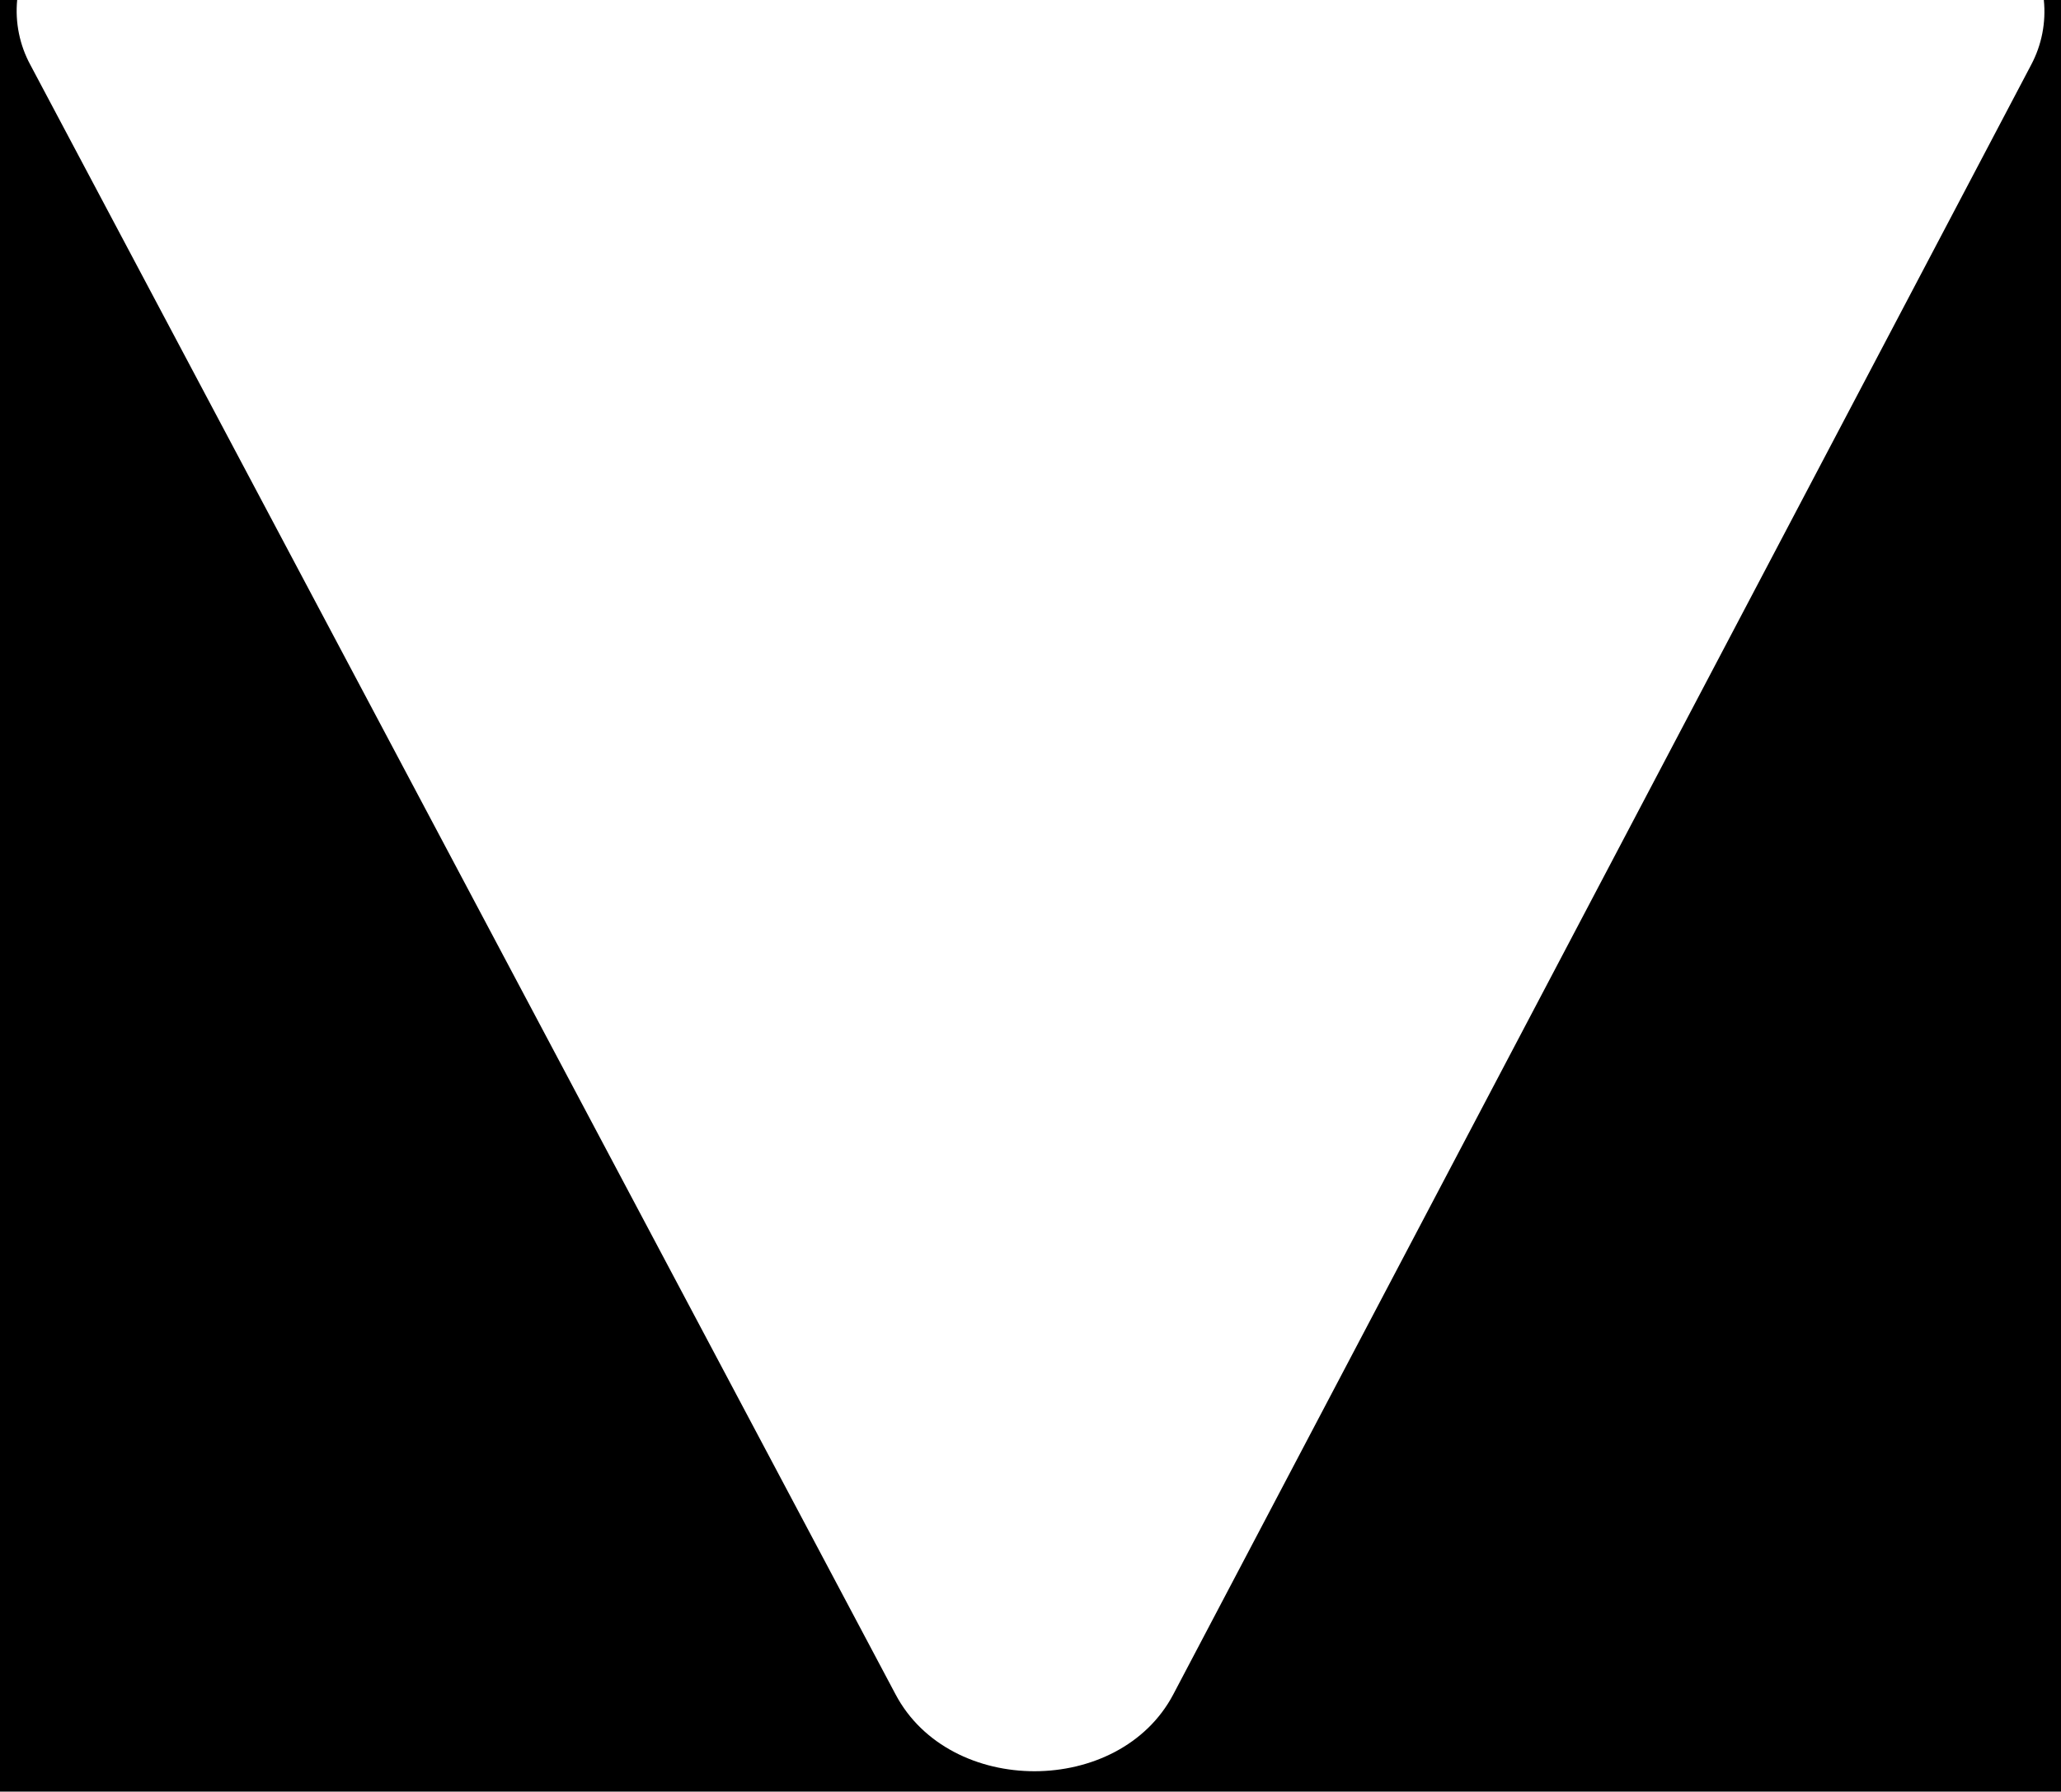
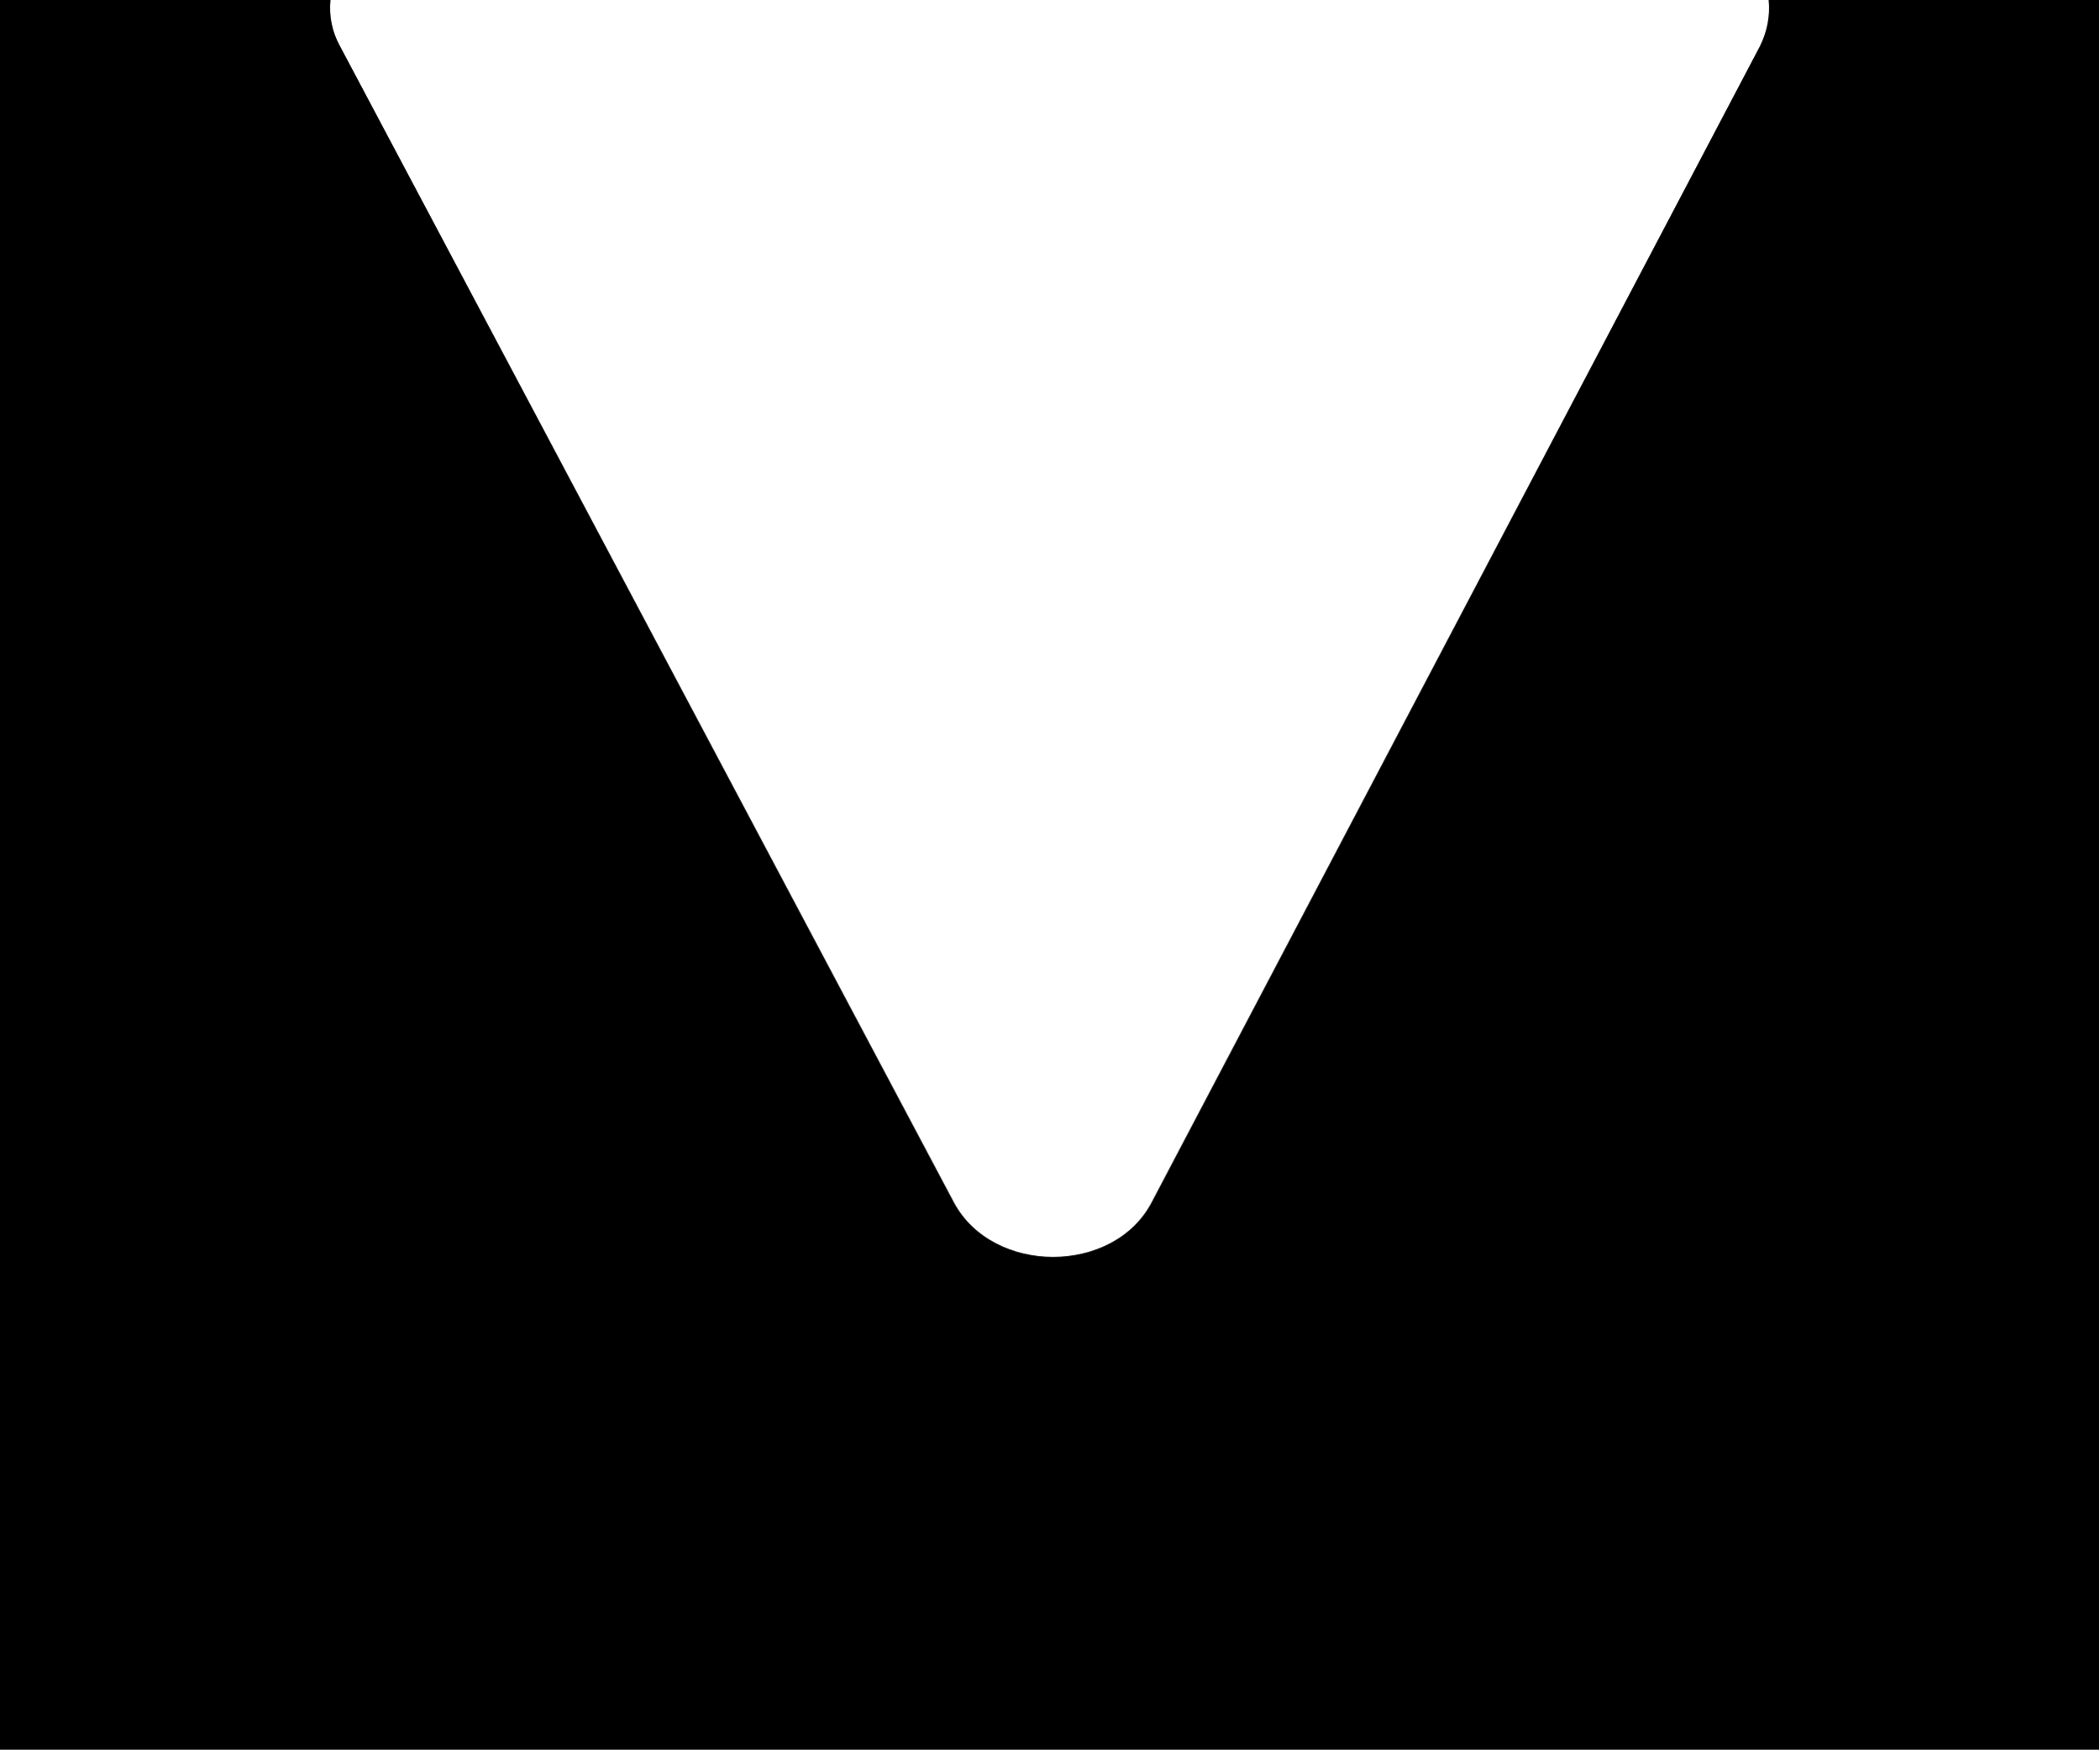
- <svg xmlns="http://www.w3.org/2000/svg" viewBox="0 0 183.65 159.67">
-   <defs>
-     <style />
-   </defs>
-   <path class="a" d="M182.12,0A10.1,10.1,0,0,1,181,5.76L104.55,151c-4.8,9.12-19.91,9.15-24.75,0L2.71,5.79A10.11,10.11,0,0,1,1.53,0H0V159.67H183.65V0Z" />
+ <svg xmlns="http://www.w3.org/2000/svg" version="1.1" id="Layer_1" x="0px" y="0px" viewBox="0 0 263.6 219.7" style="enable-background:new 0 0 263.6 219.7;" xml:space="preserve">
+   <path d="M222.1,0c0.2,2-0.2,4-1.1,5.8L144.6,151c-4.8,9.1-19.9,9.1-24.8,0L42.7,5.8C41.7,4,41.3,2,41.5,0H0v219.7h263.6V0H222.1z" />
</svg>
